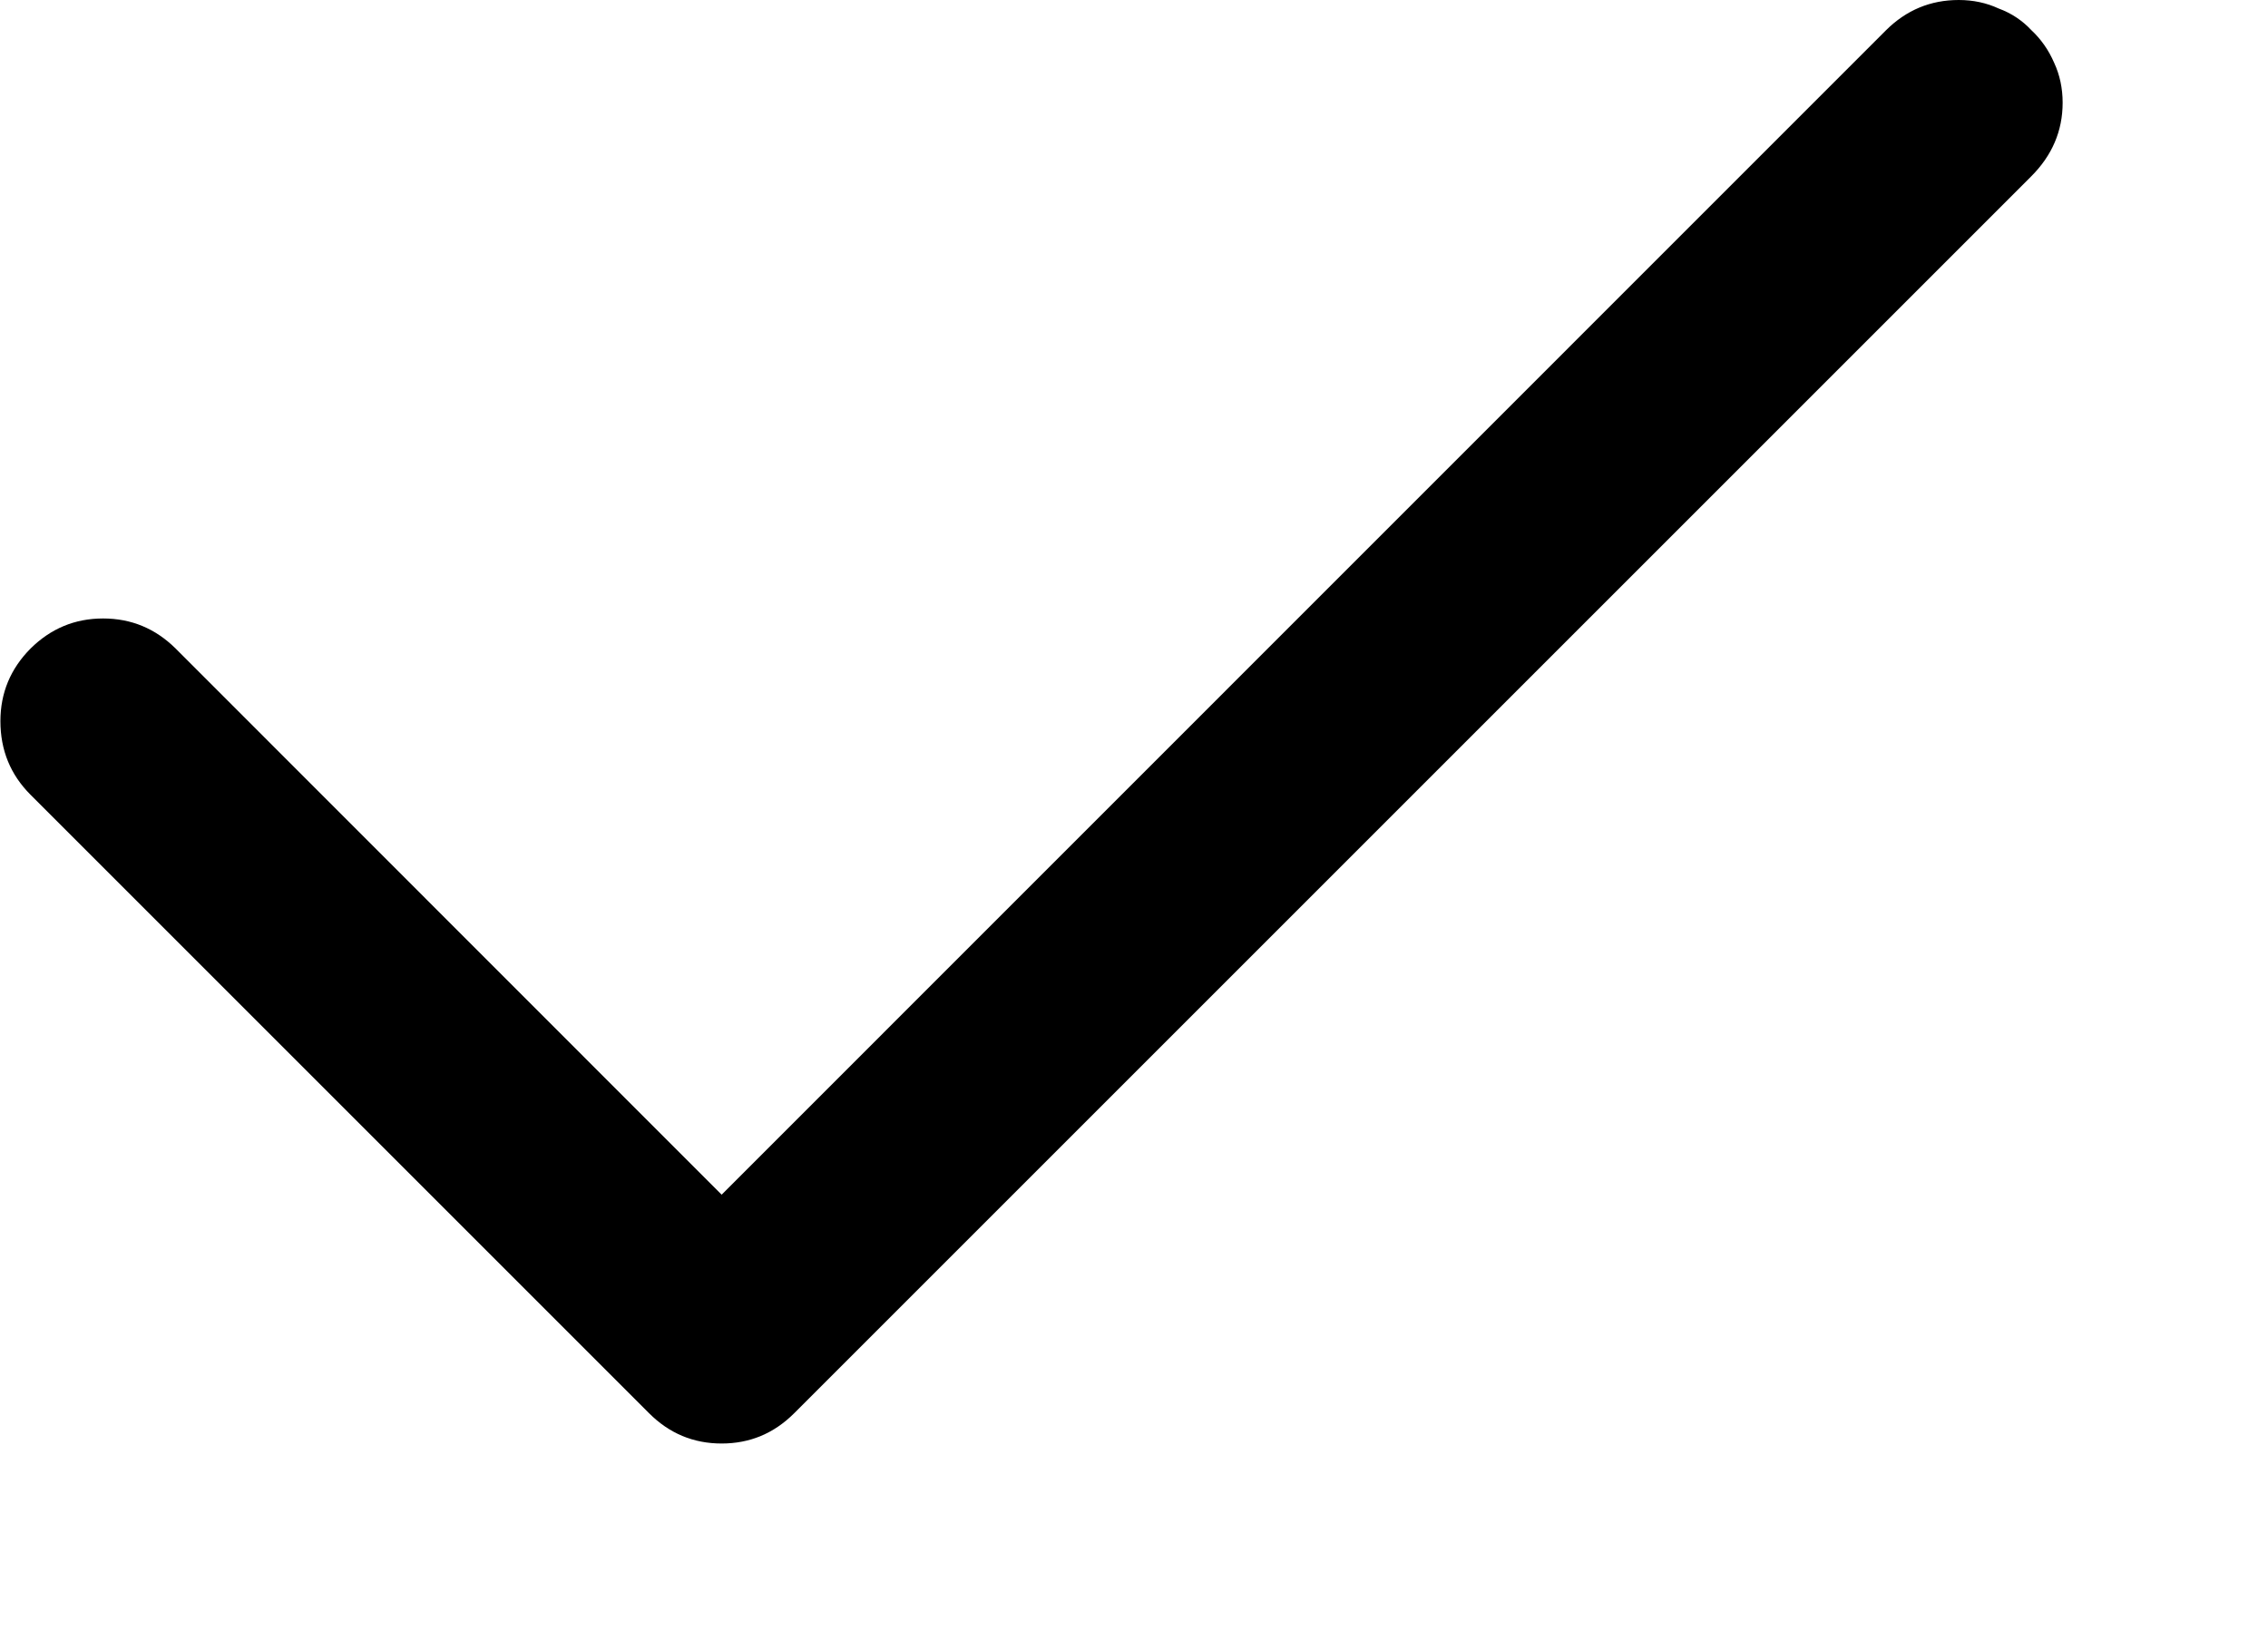
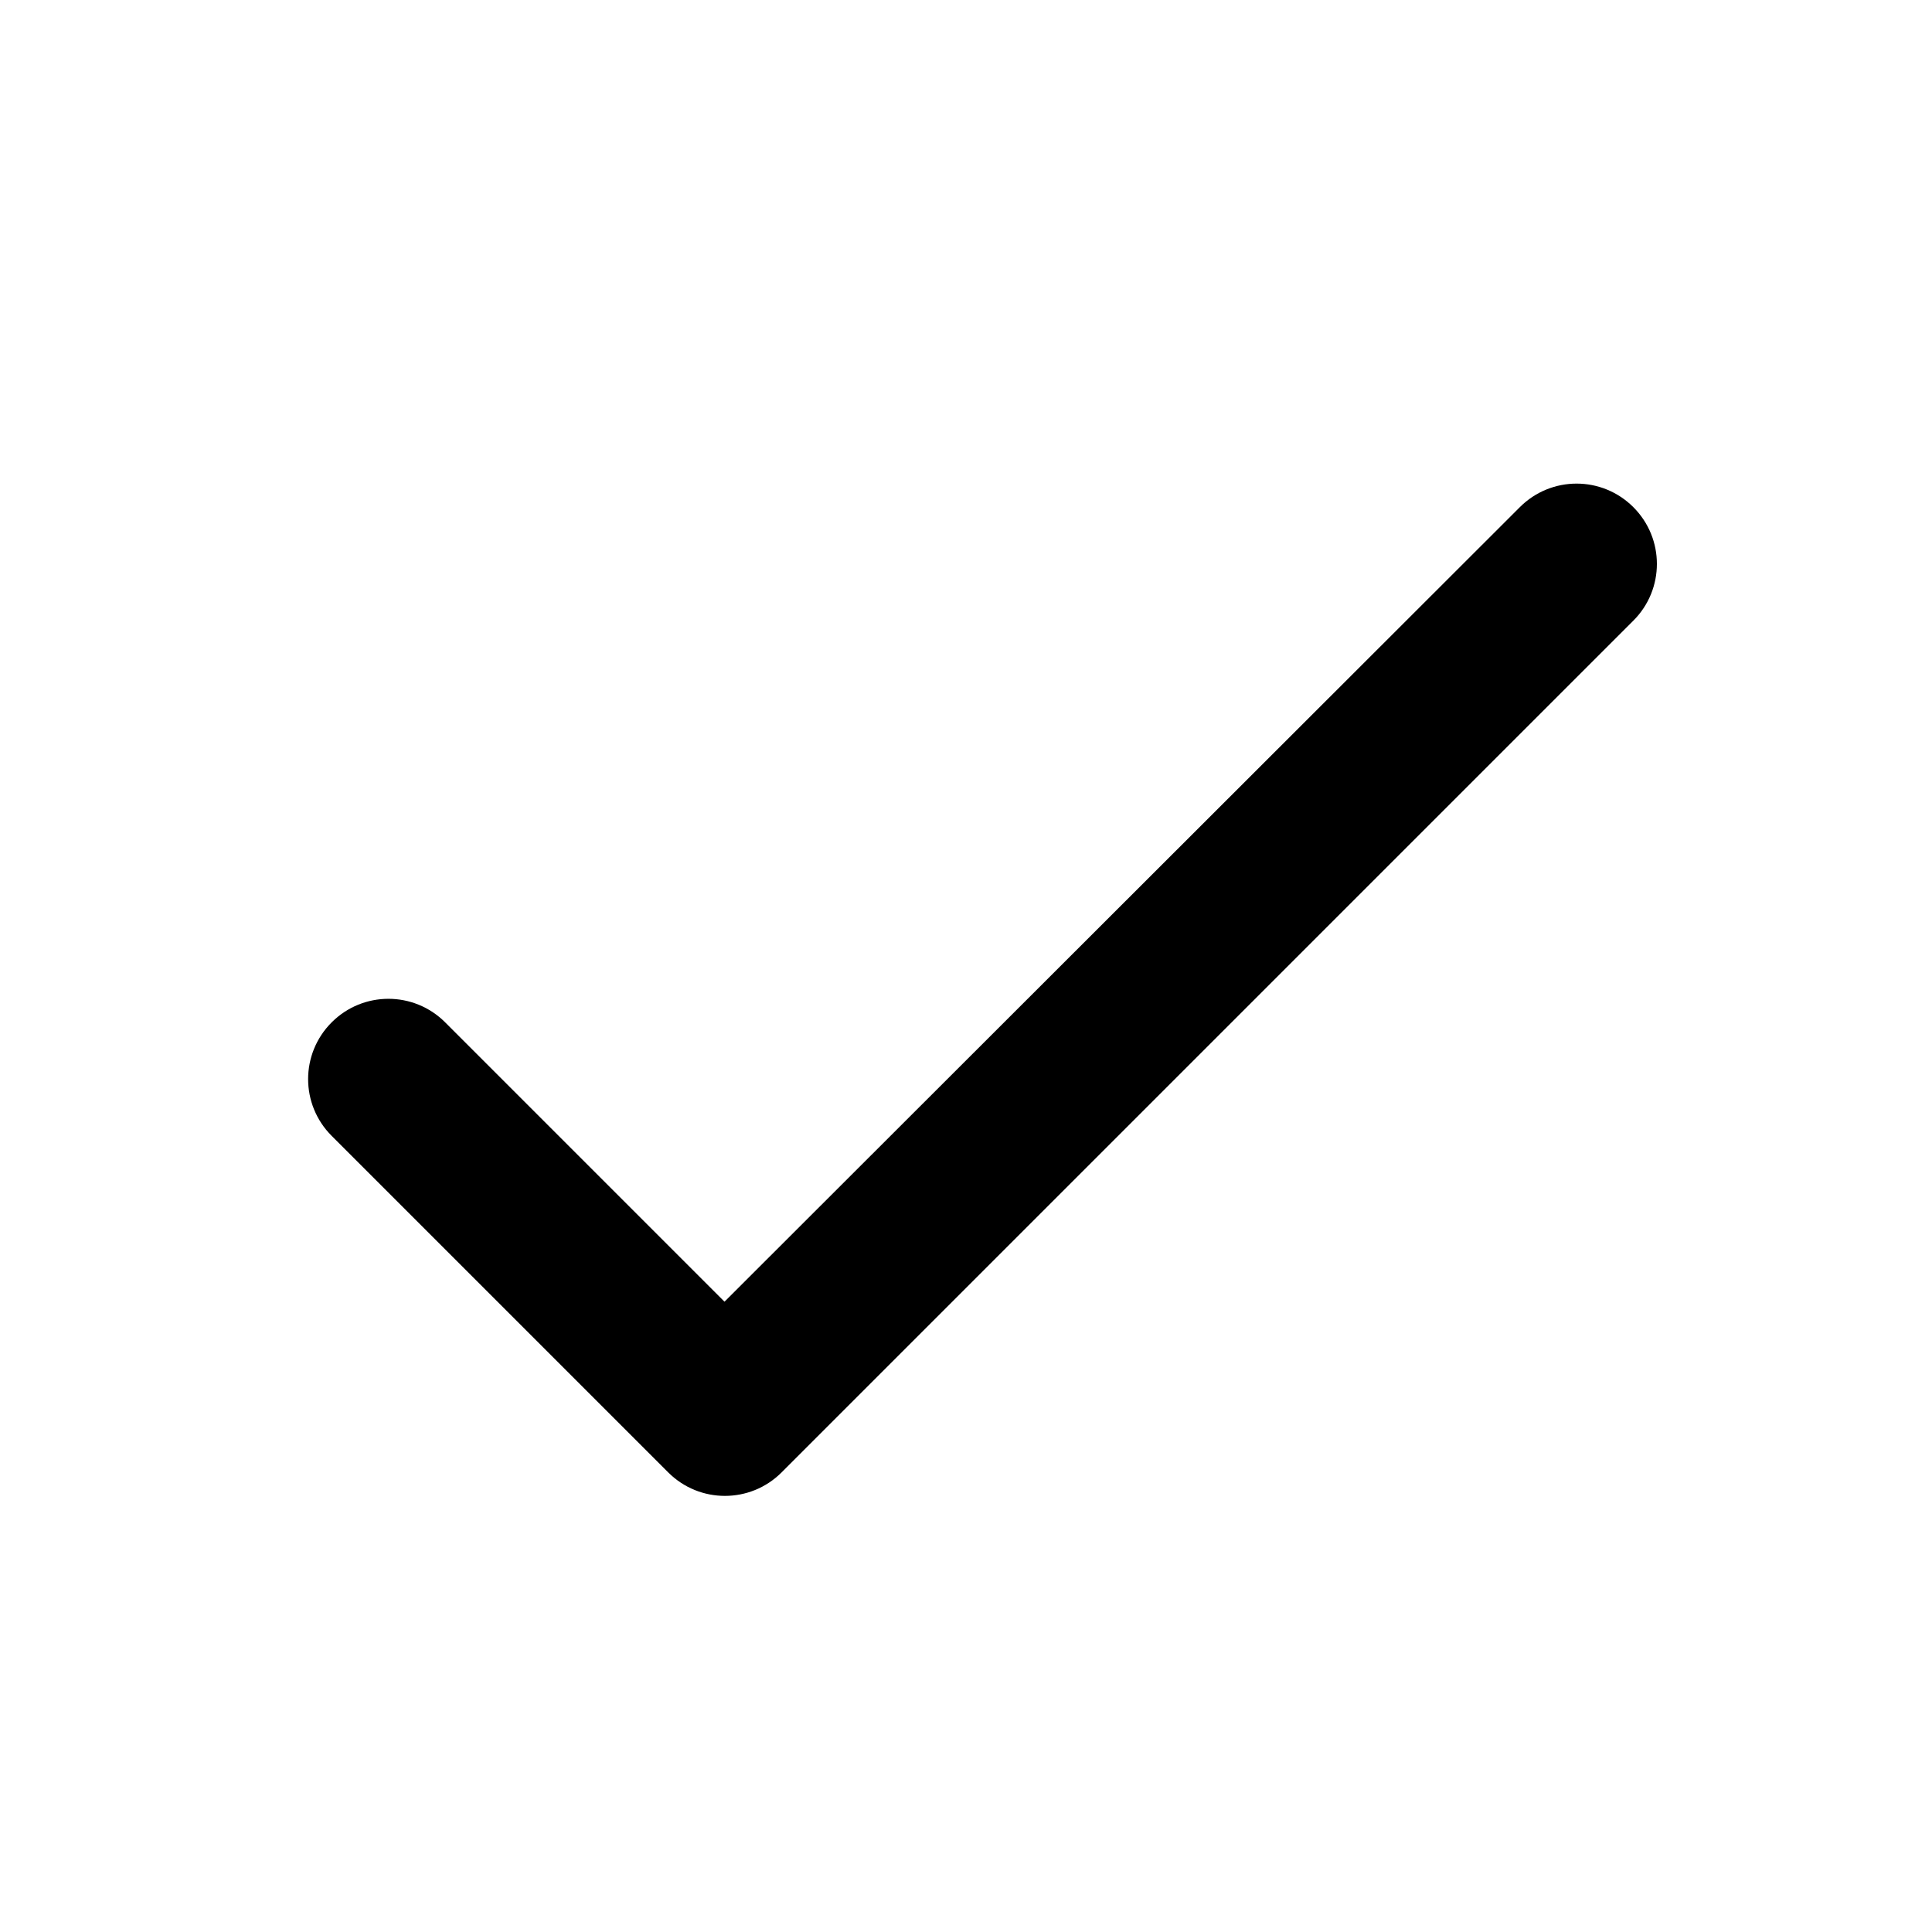
- <svg xmlns="http://www.w3.org/2000/svg" width="11" height="8" viewBox="0 0 11 8" fill="none">
-   <path d="M0.002 3.498C0.002 3.361 0.051 3.244 0.148 3.146C0.246 3.049 0.363 3 0.5 3C0.637 3 0.754 3.049 0.852 3.146L3.5 5.795L9.148 0.146C9.246 0.049 9.363 0 9.5 0C9.57 0 9.635 0.014 9.693 0.041C9.756 0.064 9.809 0.1 9.852 0.146C9.898 0.189 9.936 0.242 9.963 0.305C9.99 0.363 10.004 0.428 10.004 0.498C10.004 0.635 9.953 0.754 9.852 0.855L3.852 6.855C3.754 6.953 3.637 7.002 3.5 7.002C3.363 7.002 3.246 6.953 3.148 6.855L0.148 3.855C0.051 3.758 0.002 3.639 0.002 3.498Z" fill="black" />
+ <svg xmlns="http://www.w3.org/2000/svg" height="24px" viewBox="0 0 24 24" width="24px">
+   <path d="M9 16.17L5.53 12.7c-.39-.39-1.02-.39-1.41 0-.39.39-.39 1.02 0 1.41l4.18 4.18c.39.39 1.02.39 1.41 0L20.29 7.71c.39-.39.39-1.02 0-1.41-.39-.39-1.02-.39-1.41 0L9 16.17z" />
</svg>
